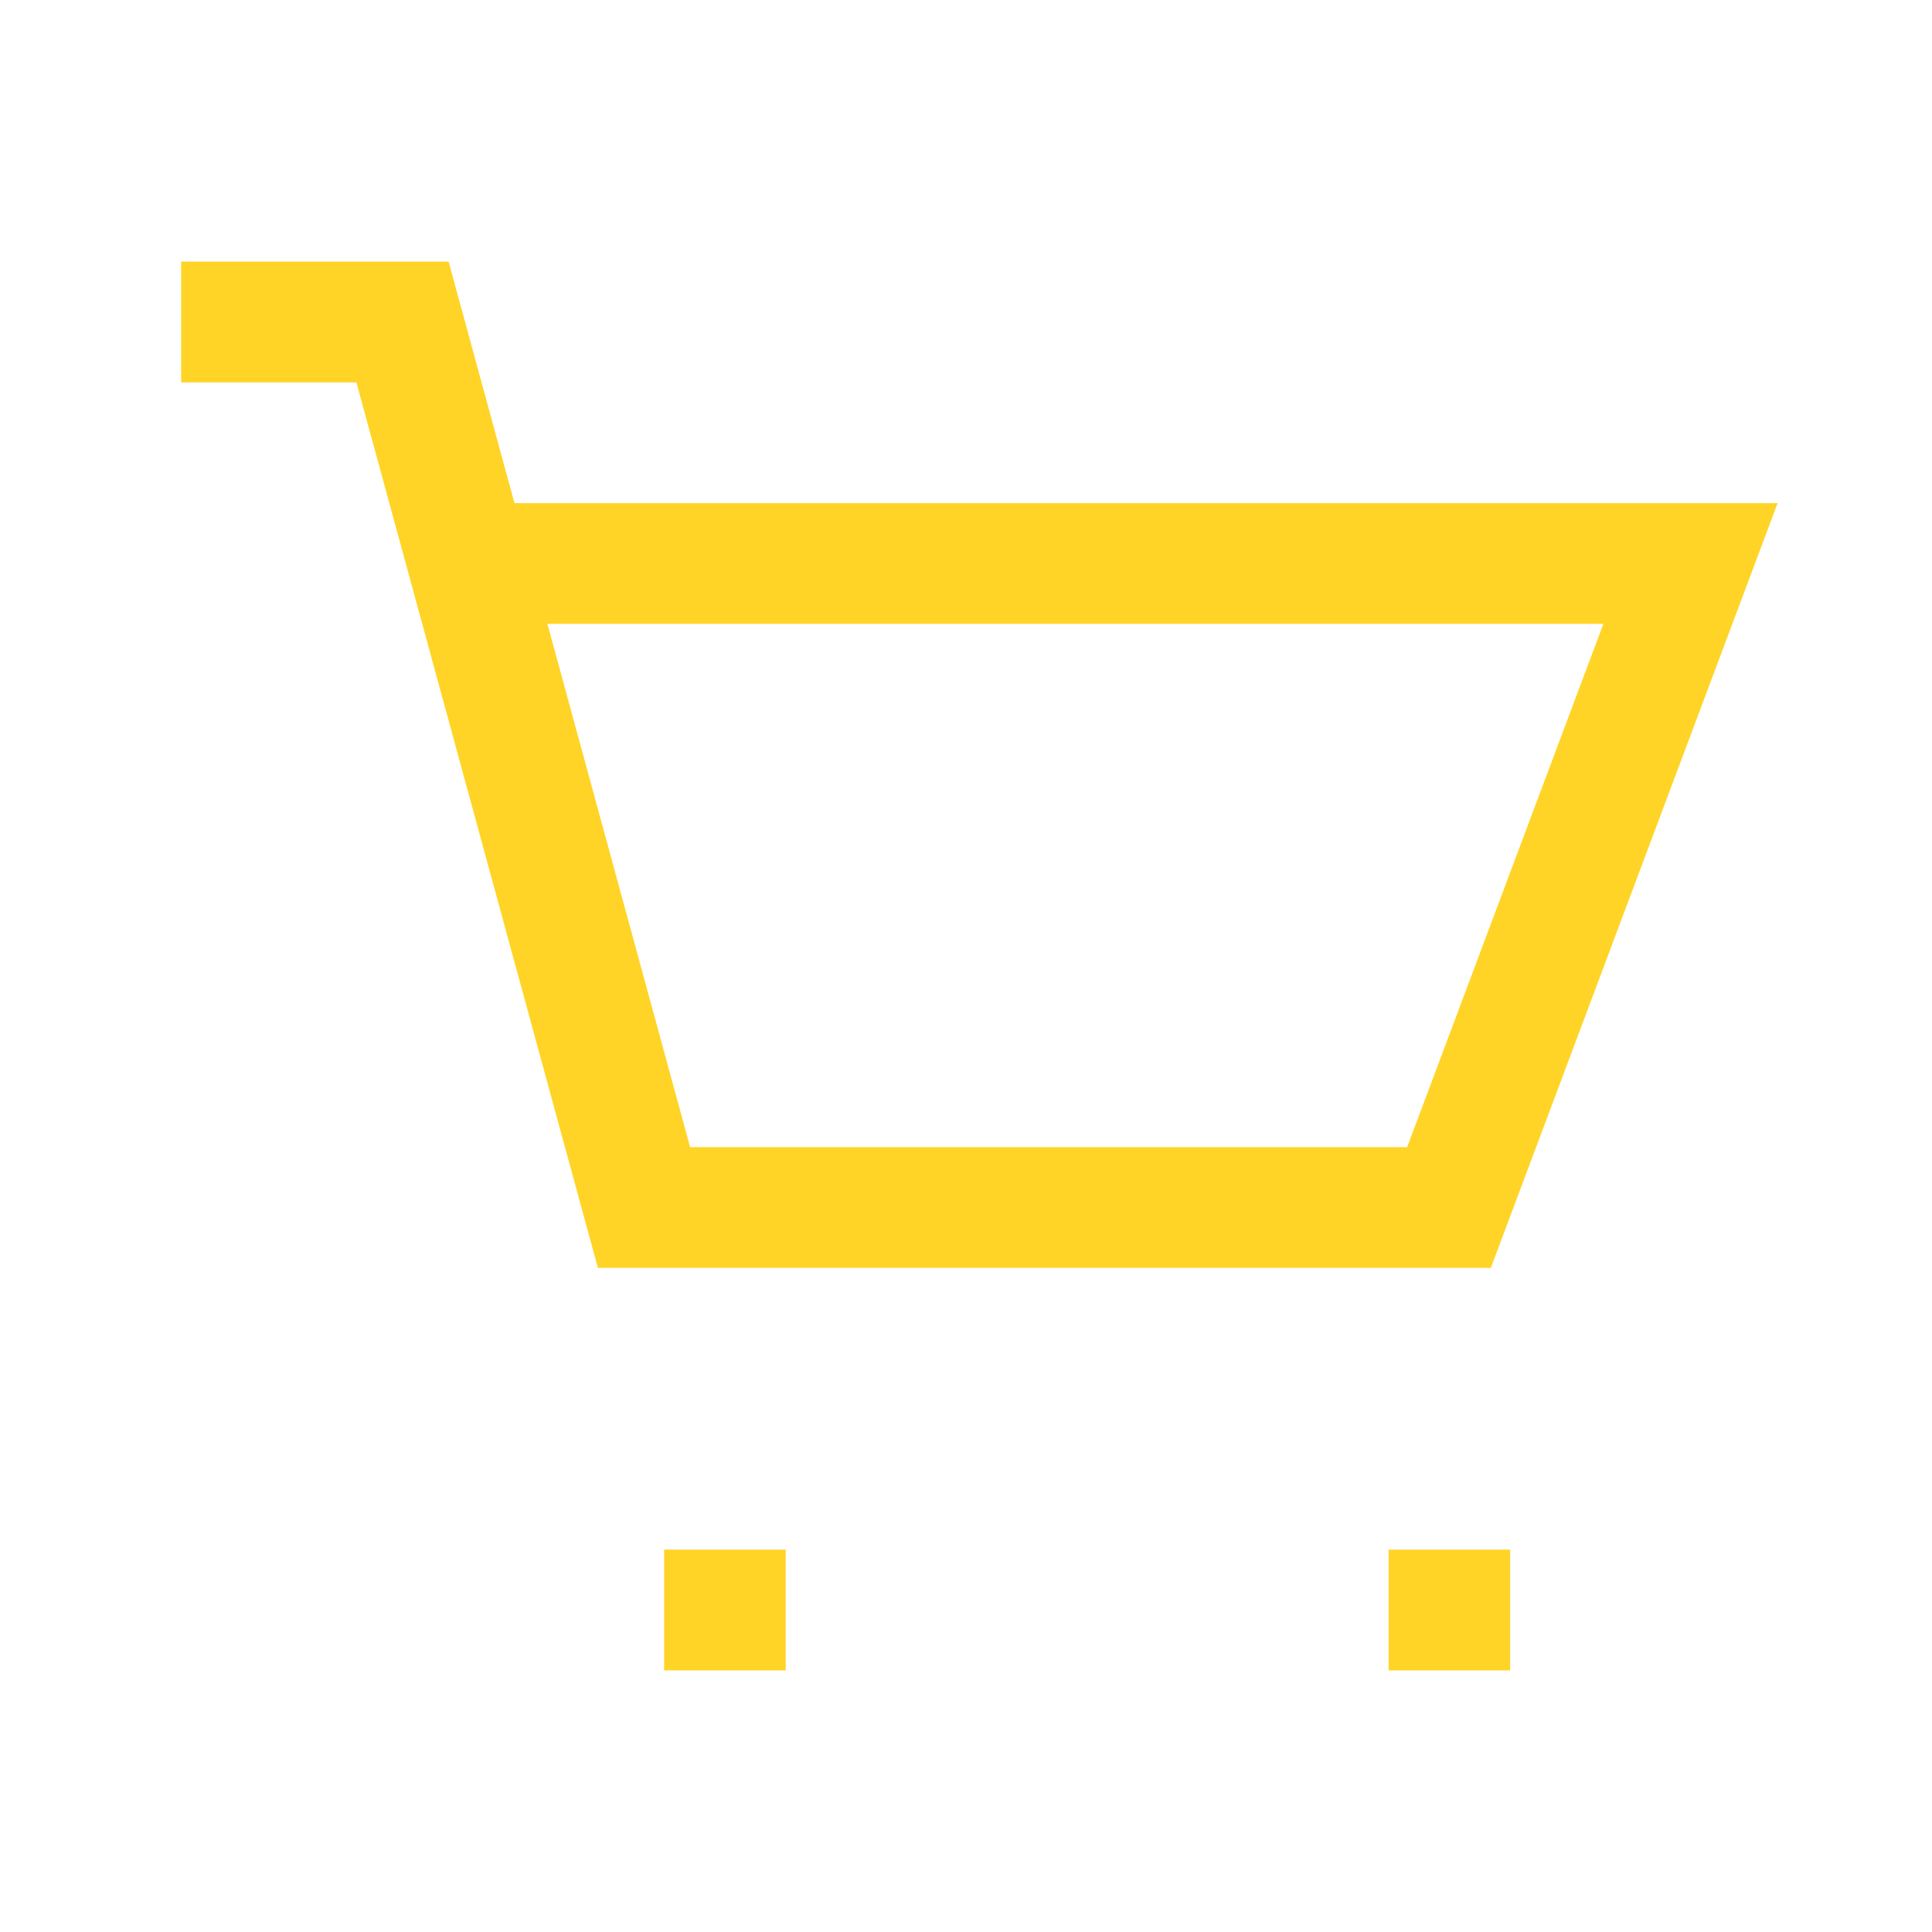
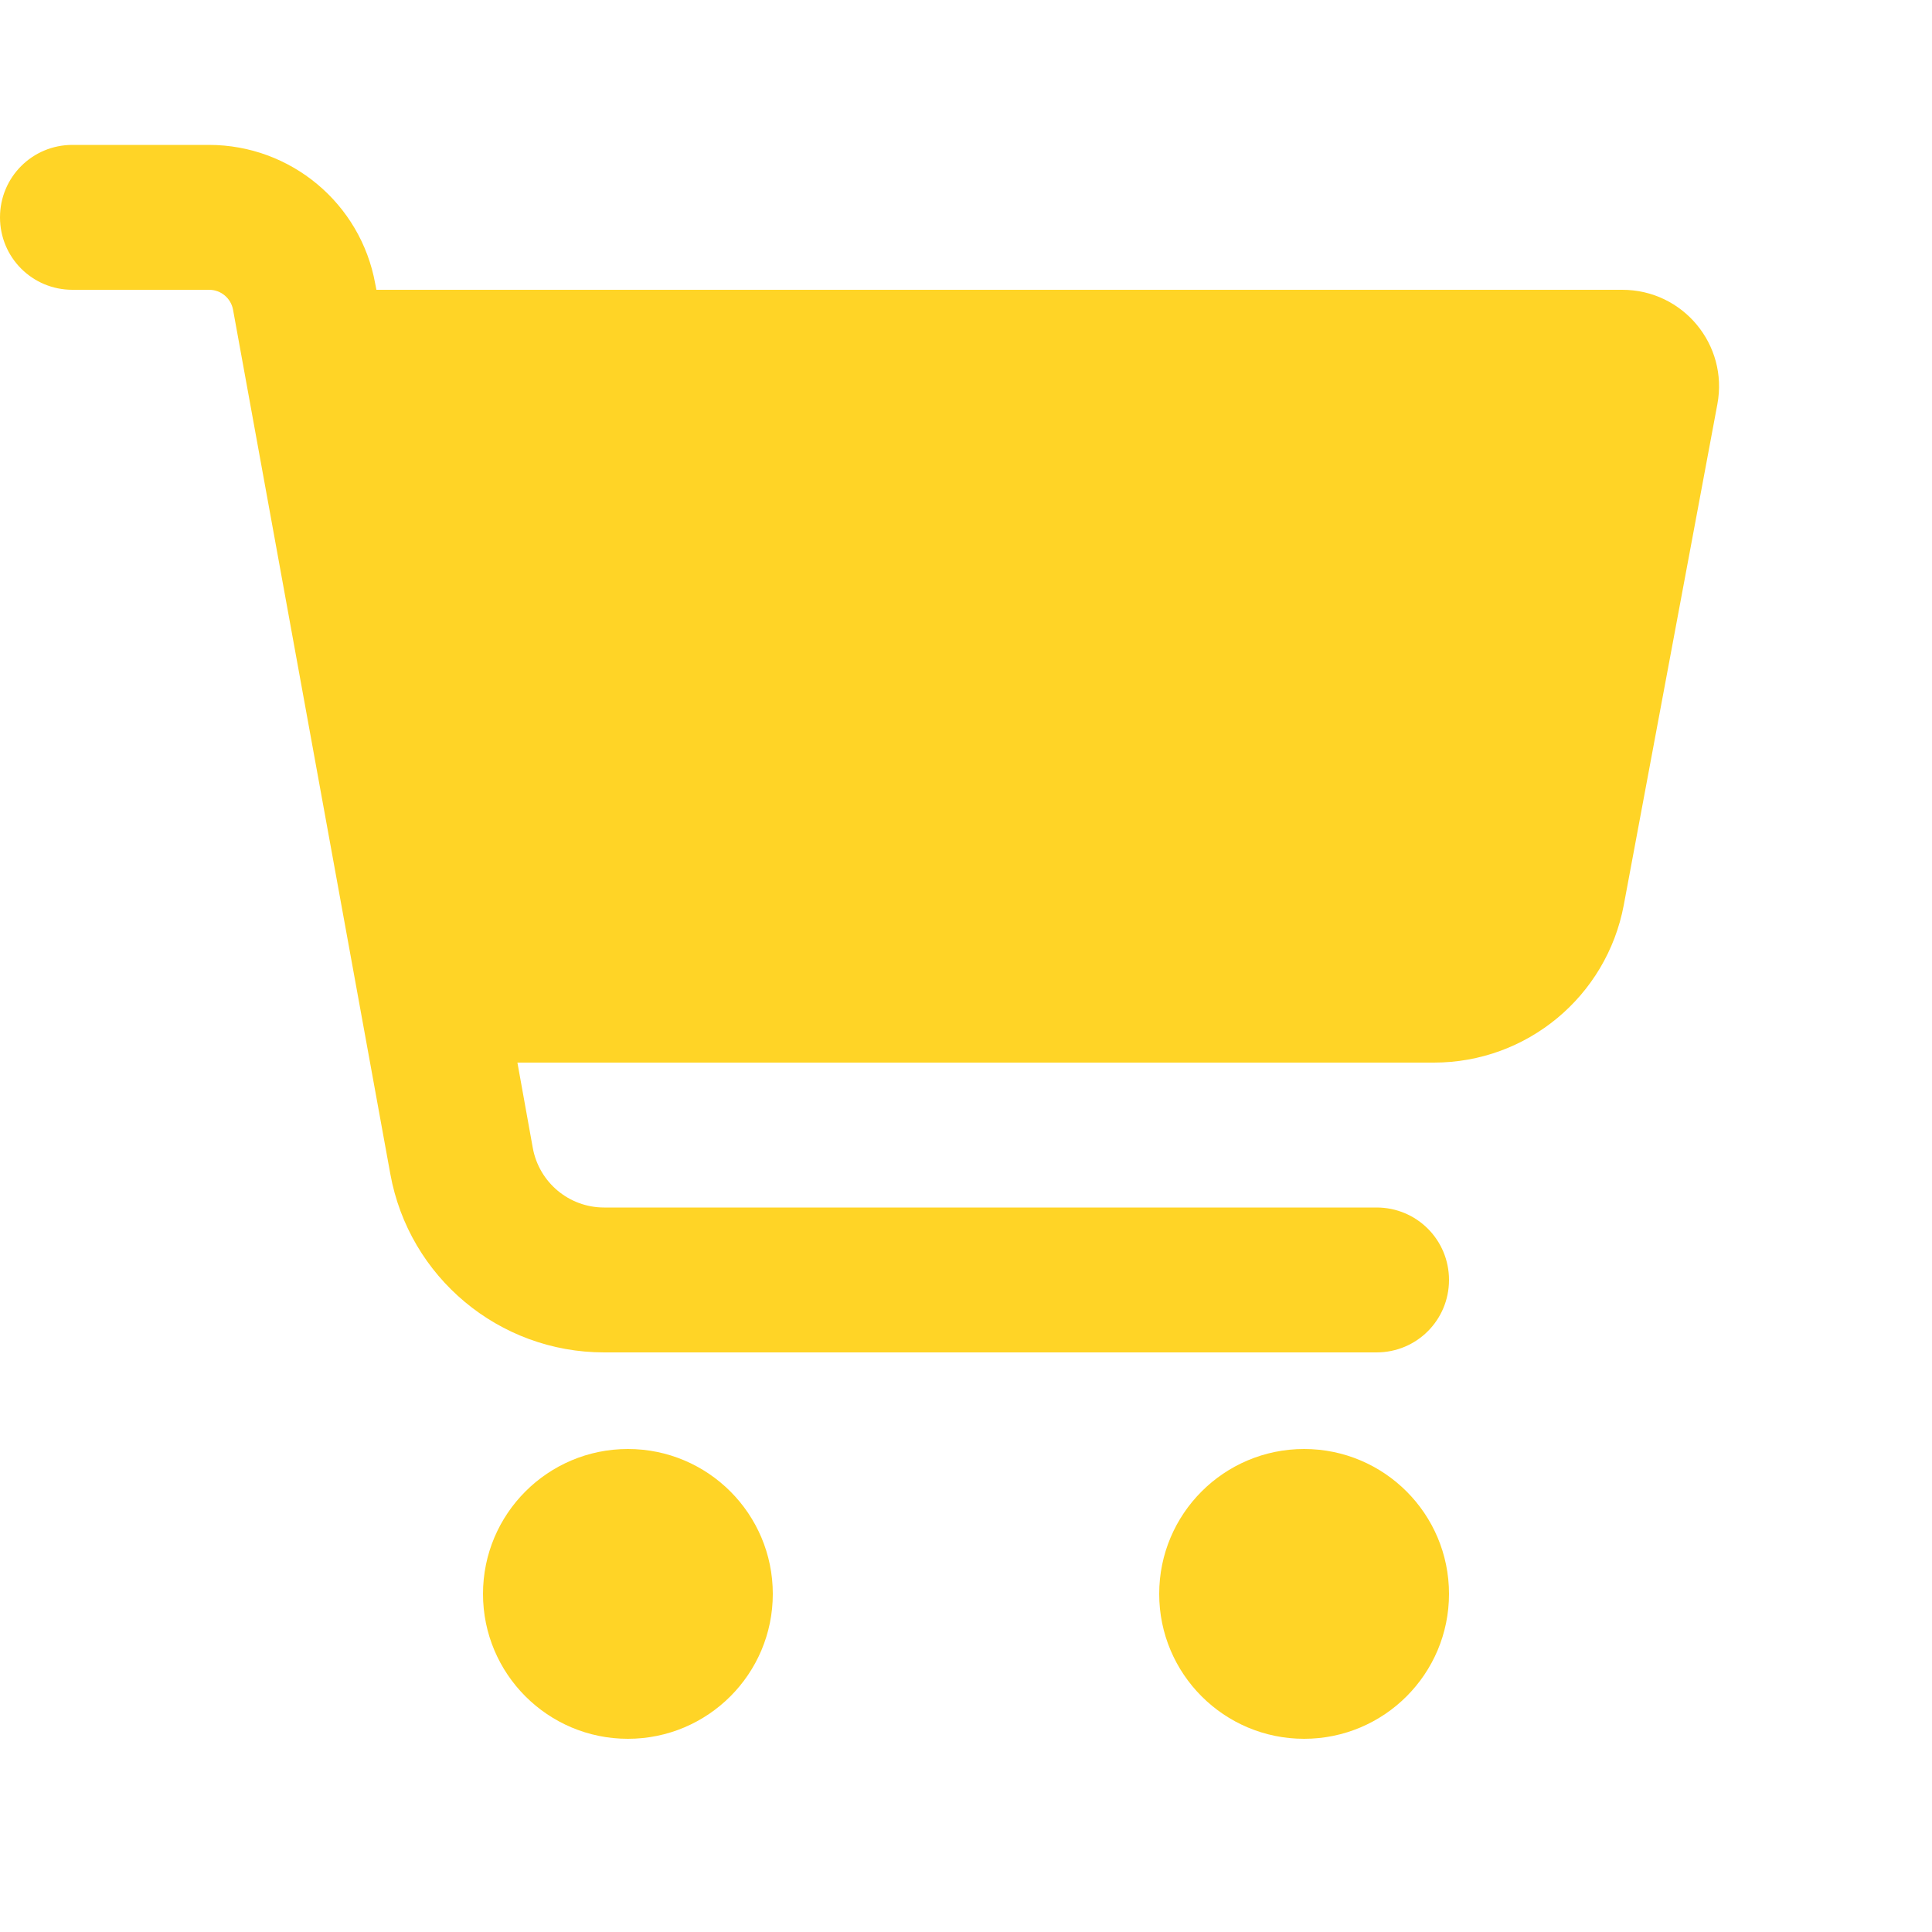
- <svg xmlns="http://www.w3.org/2000/svg" width="24" height="24" viewBox="0 0 24 24" fill="none" stroke="#FFD426" stroke-width="1.5" stroke-linecap="square" stroke-linejoin="miter">
-   <path d="m3 4 2 0 3 11h10l3-8H6" />
-   <path d="M9 20h.01M18 20h.01" />
+ <svg xmlns="http://www.w3.org/2000/svg" width="24" height="24" viewBox="0 0 640 512" fill="#FFD426">
+   <path d="M24-16C10.7-16 0-5.3 0 8S10.7 32 24 32l45.3 0c3.9 0 7.2 2.8 7.9 6.6l52.1 286.3c6.2 34.2 36 59.1 70.8 59.1L456 384c13.3 0 24-10.7 24-24s-10.7-24-24-24l-255.9 0c-11.6 0-21.5-8.3-23.6-19.7l-5.1-28.3 303.6 0c30.8 0 57.2-21.9 62.9-52.2L568.9 69.9C572.6 50.2 557.5 32 537.4 32l-412.7 0-.4-2c-4.8-26.6-28-46-55.1-46L24-16zM208 512a48 48 0 1 0 0-96 48 48 0 1 0 0 96zm224 0a48 48 0 1 0 0-96 48 48 0 1 0 0 96z" />
</svg>
